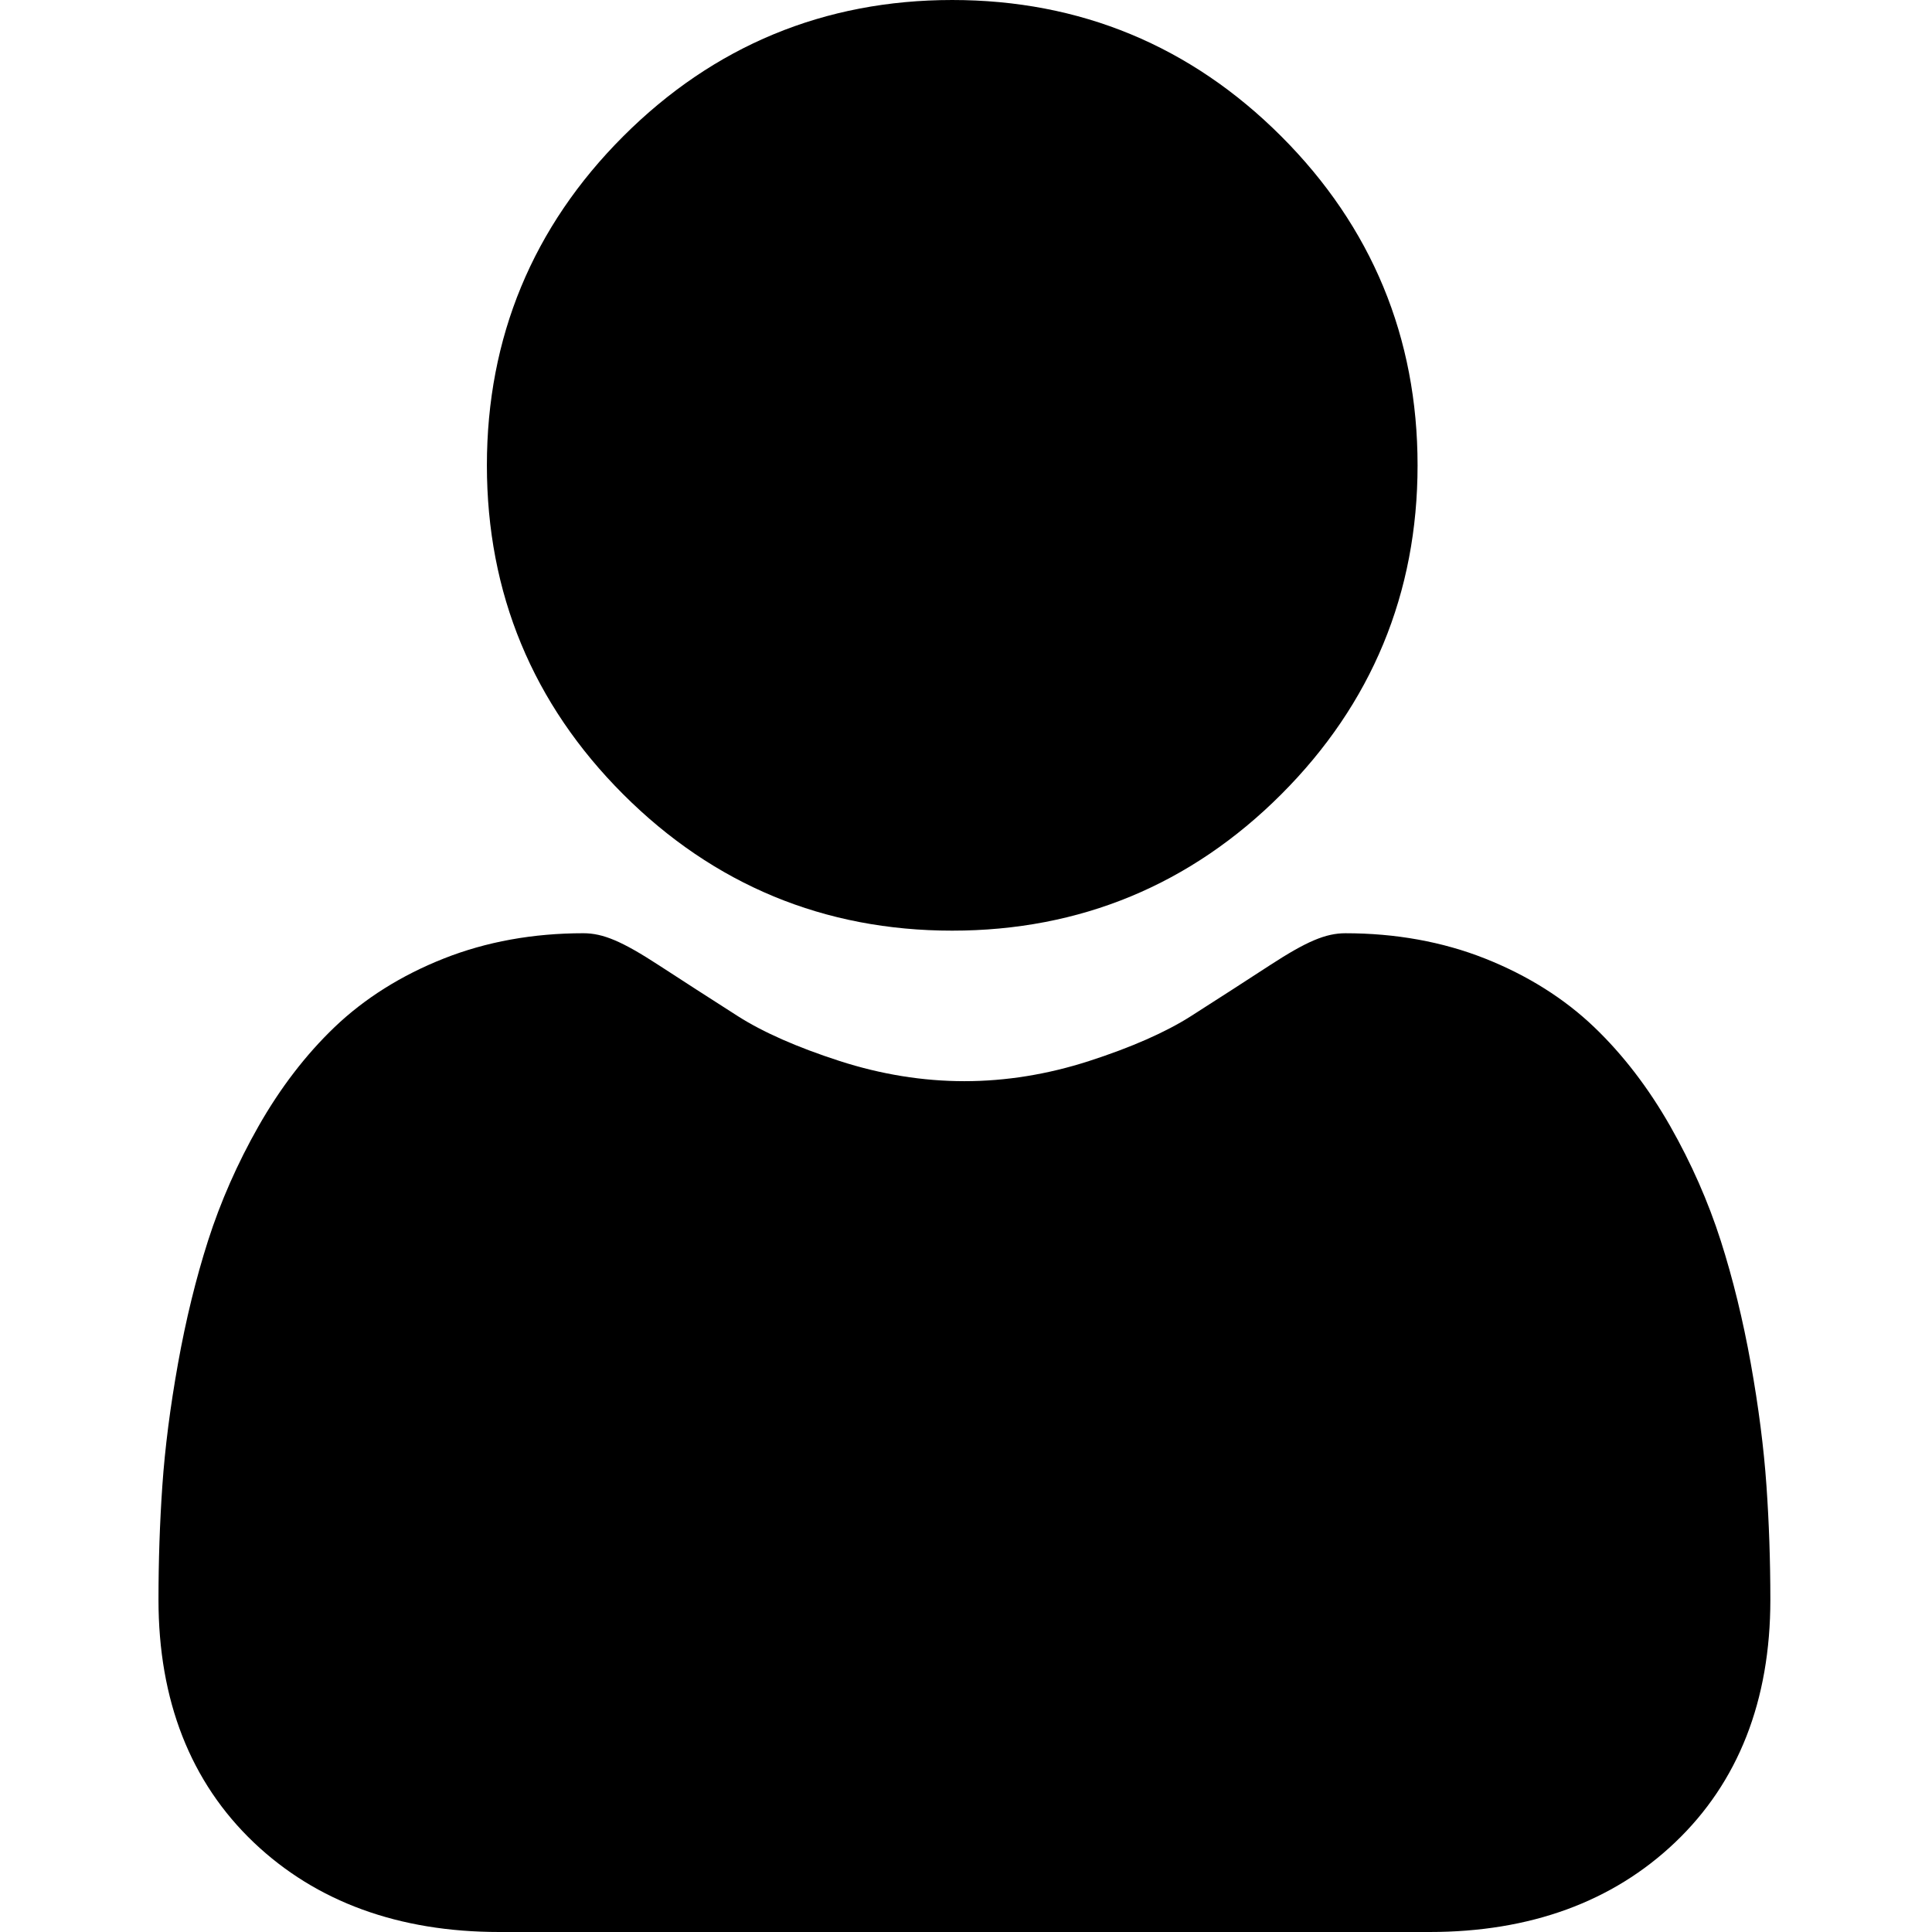
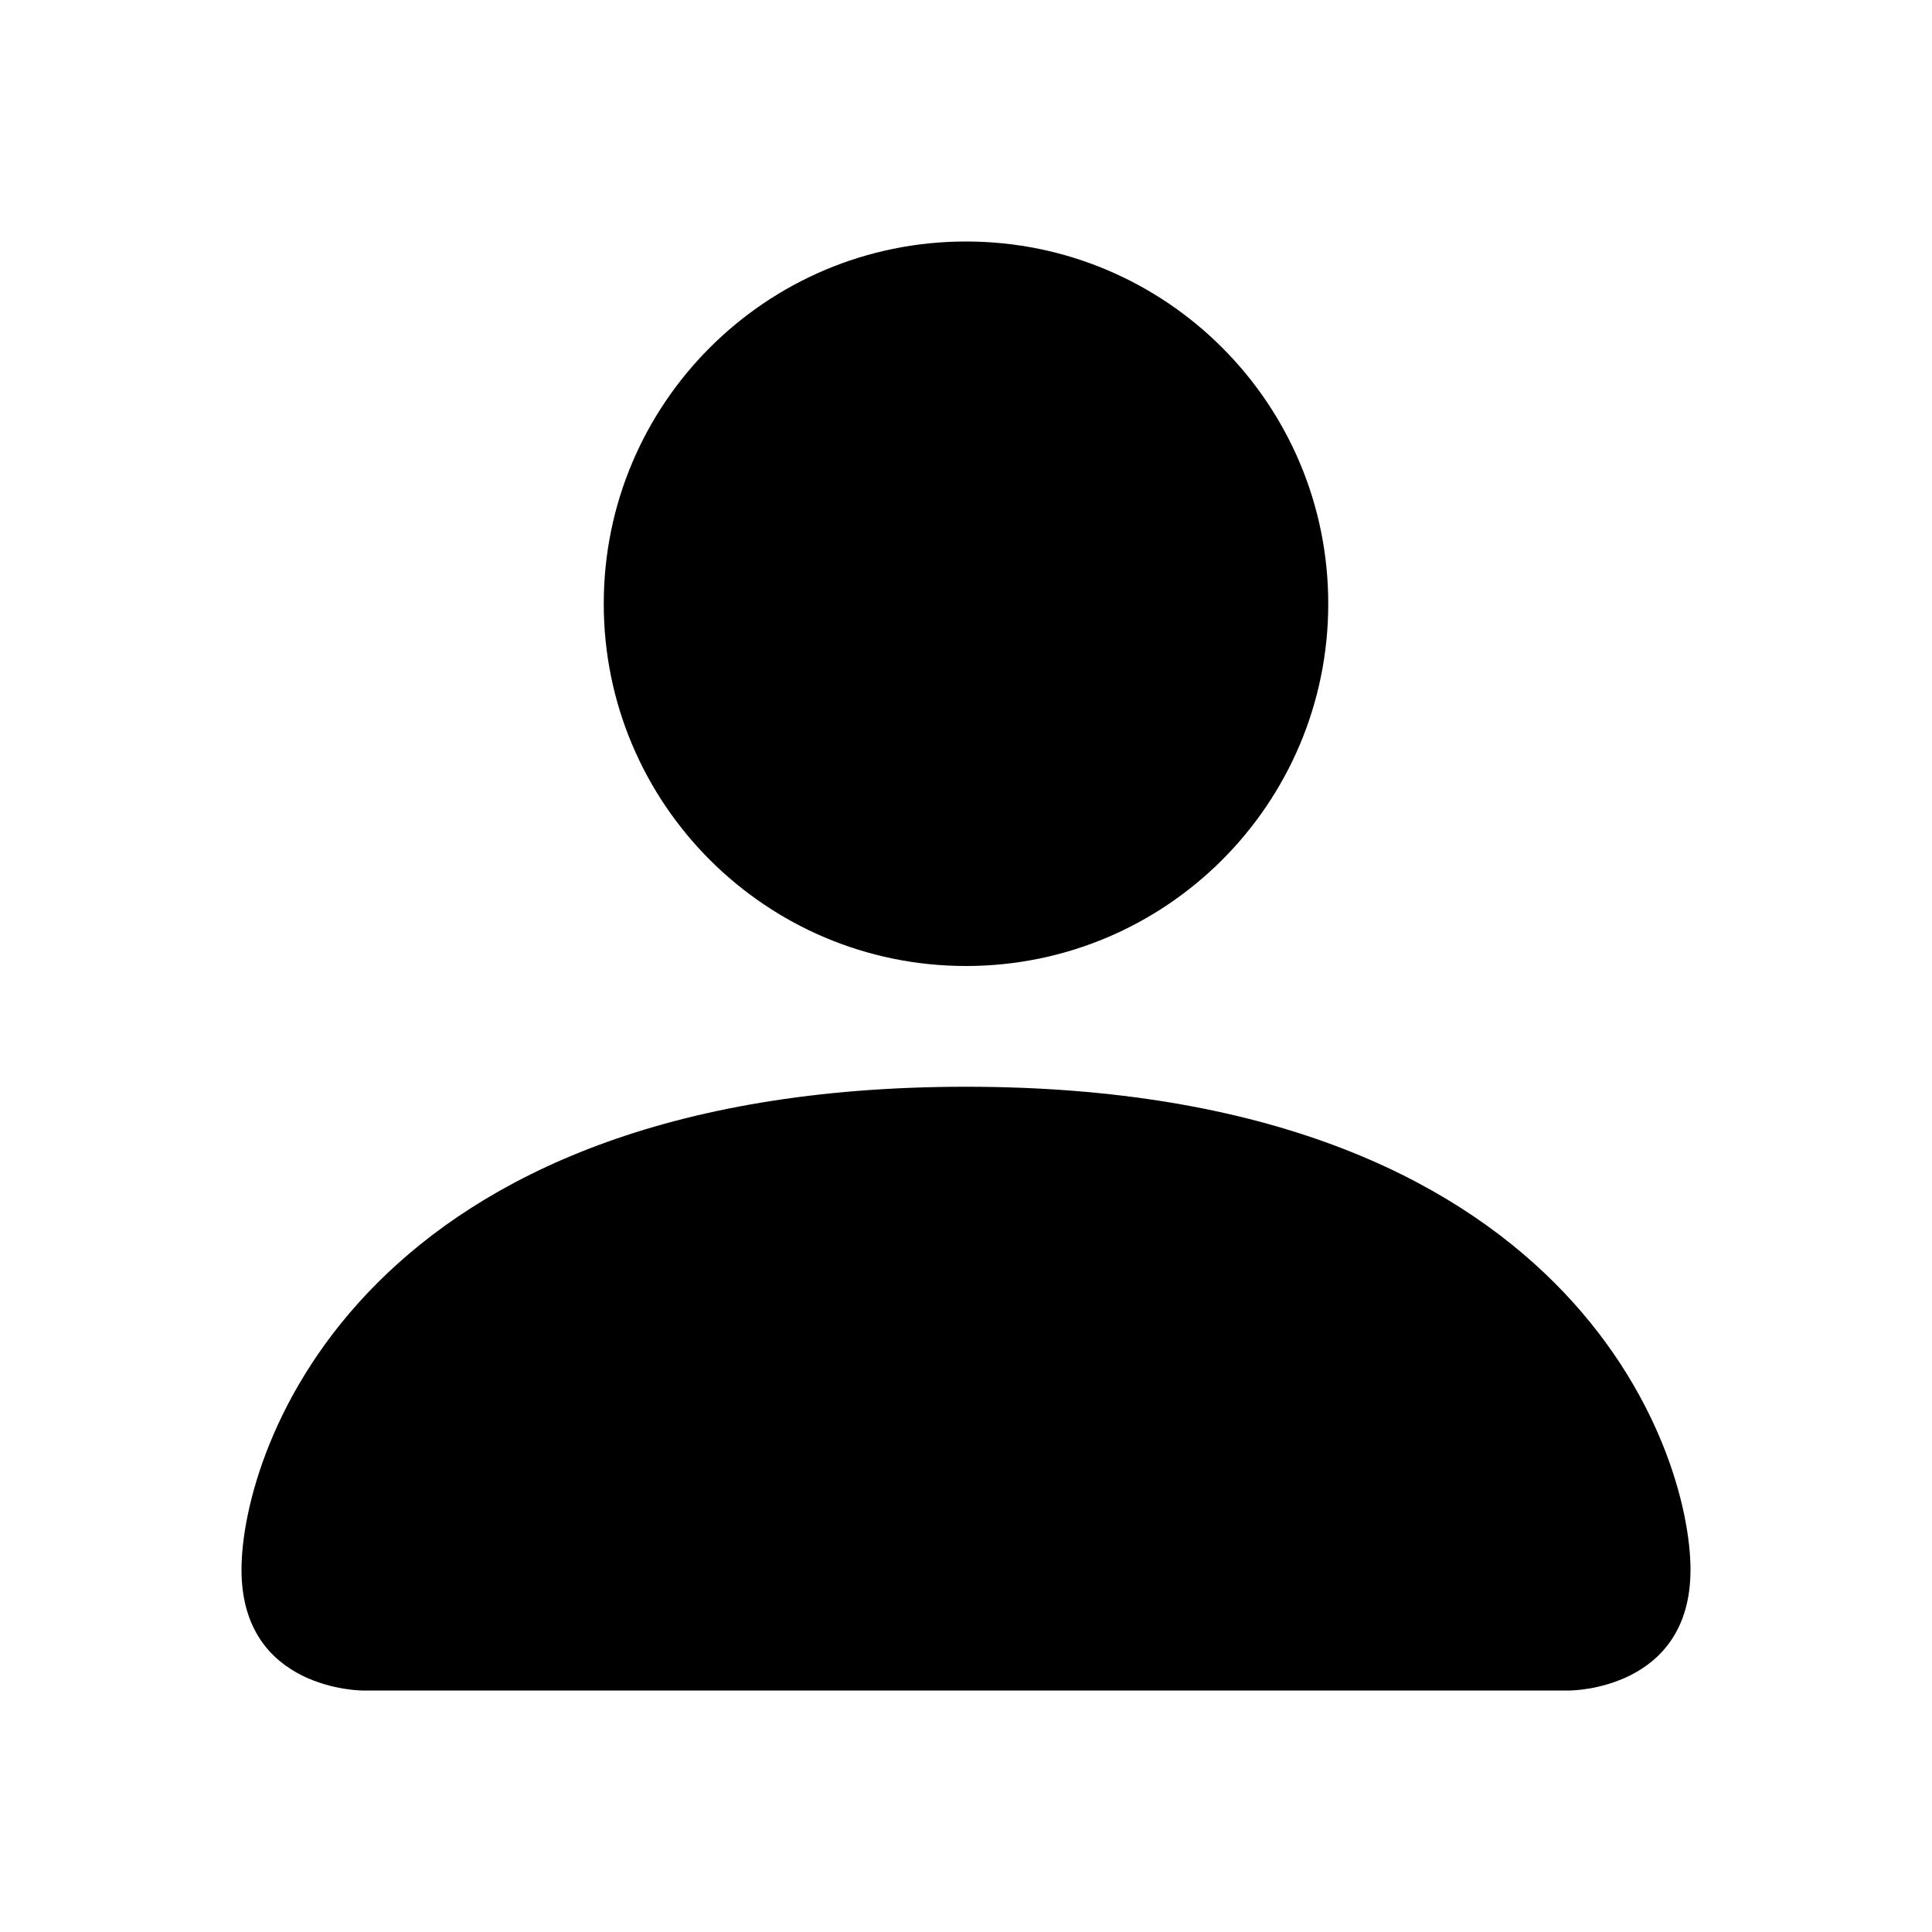
- <svg xmlns="http://www.w3.org/2000/svg" viewBox="-42 0 512 512.002">
-   <path d="m210.352 246.633c33.883 0 63.223-12.152 87.195-36.129 23.973-23.973 36.125-53.305 36.125-87.191 0-33.875-12.152-63.211-36.129-87.191-23.977-23.969-53.312-36.121-87.191-36.121-33.887 0-63.219 12.152-87.191 36.125s-36.129 53.309-36.129 87.188c0 33.887 12.156 63.223 36.133 87.195 23.977 23.969 53.312 36.125 87.188 36.125zm0 0" />
-   <path d="m426.129 393.703c-.691-9.977-2.09-20.859-4.148-32.352-2.078-11.578-4.754-22.523-7.957-32.527-3.309-10.34-7.809-20.551-13.371-30.336-5.773-10.156-12.555-19-20.164-26.277-7.957-7.613-17.699-13.734-28.965-18.199-11.227-4.441-23.668-6.691-36.977-6.691-5.227 0-10.281 2.145-20.043 8.5-6.008 3.918-13.035 8.449-20.879 13.461-6.707 4.273-15.793 8.277-27.016 11.902-10.949 3.543-22.066 5.34-33.039 5.34-10.973 0-22.086-1.797-33.047-5.34-11.211-3.621-20.297-7.625-26.996-11.898-7.77-4.965-14.801-9.496-20.898-13.469-9.75-6.355-14.809-8.5-20.035-8.5-13.312 0-25.75 2.254-36.973 6.699-11.258 4.457-21.004 10.578-28.969 18.199-7.605 7.281-14.391 16.121-20.156 26.273-5.559 9.785-10.059 19.992-13.371 30.34-3.199 10.004-5.875 20.945-7.953 32.523-2.059 11.477-3.457 22.363-4.148 32.363-.68 9.797-1.023 19.965-1.023 30.234 0 26.727 8.496 48.363 25.25 64.32 16.547 15.746 38.441 23.734 65.066 23.734h246.531c26.625 0 48.512-7.984 65.062-23.734 16.758-15.945 25.254-37.586 25.254-64.324-.004-10.316-.352-20.492-1.035-30.242zm0 0" />
+ <svg xmlns="http://www.w3.org/2000/svg" fill="currentColor" class="bi bi-person-fill" viewBox="0 0 16 16">
+   <path d="M3 14s-1 0-1-1 1-4 6-4 6 3 6 4-1 1-1 1H3zm5-6a3 3 0 1 0 0-6 3 3 0 0 0 0 6z" />
</svg>
